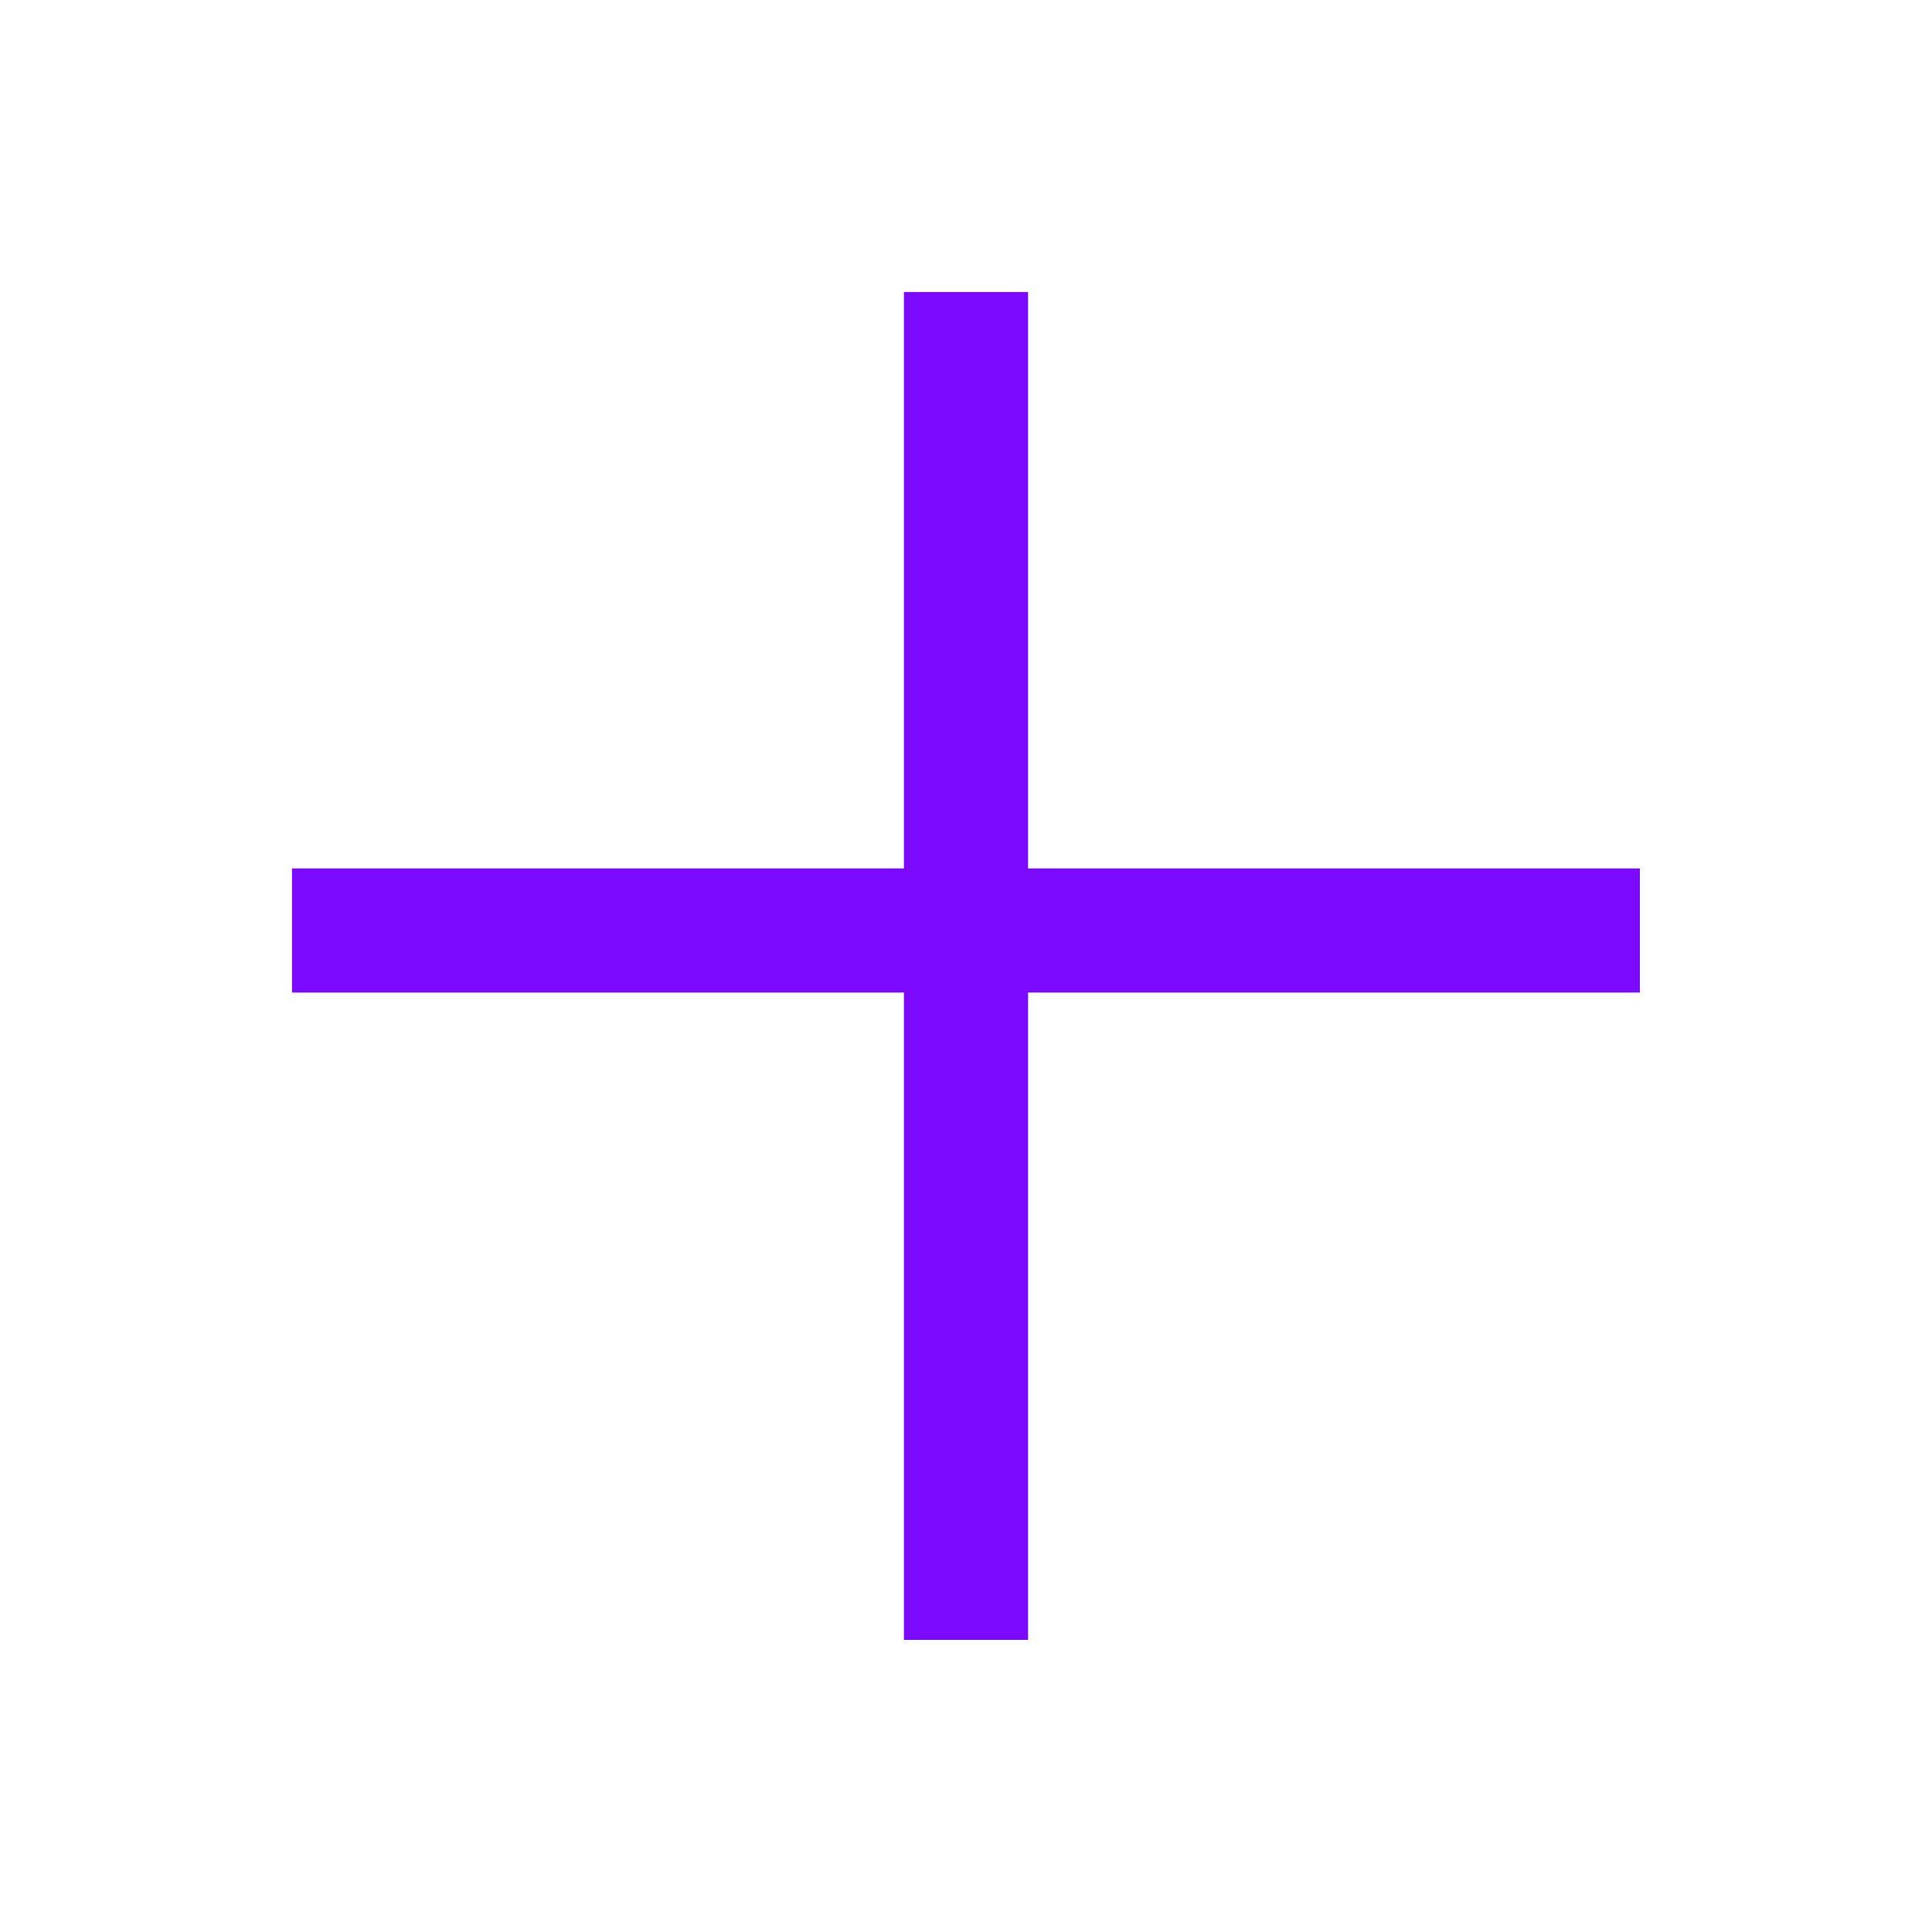
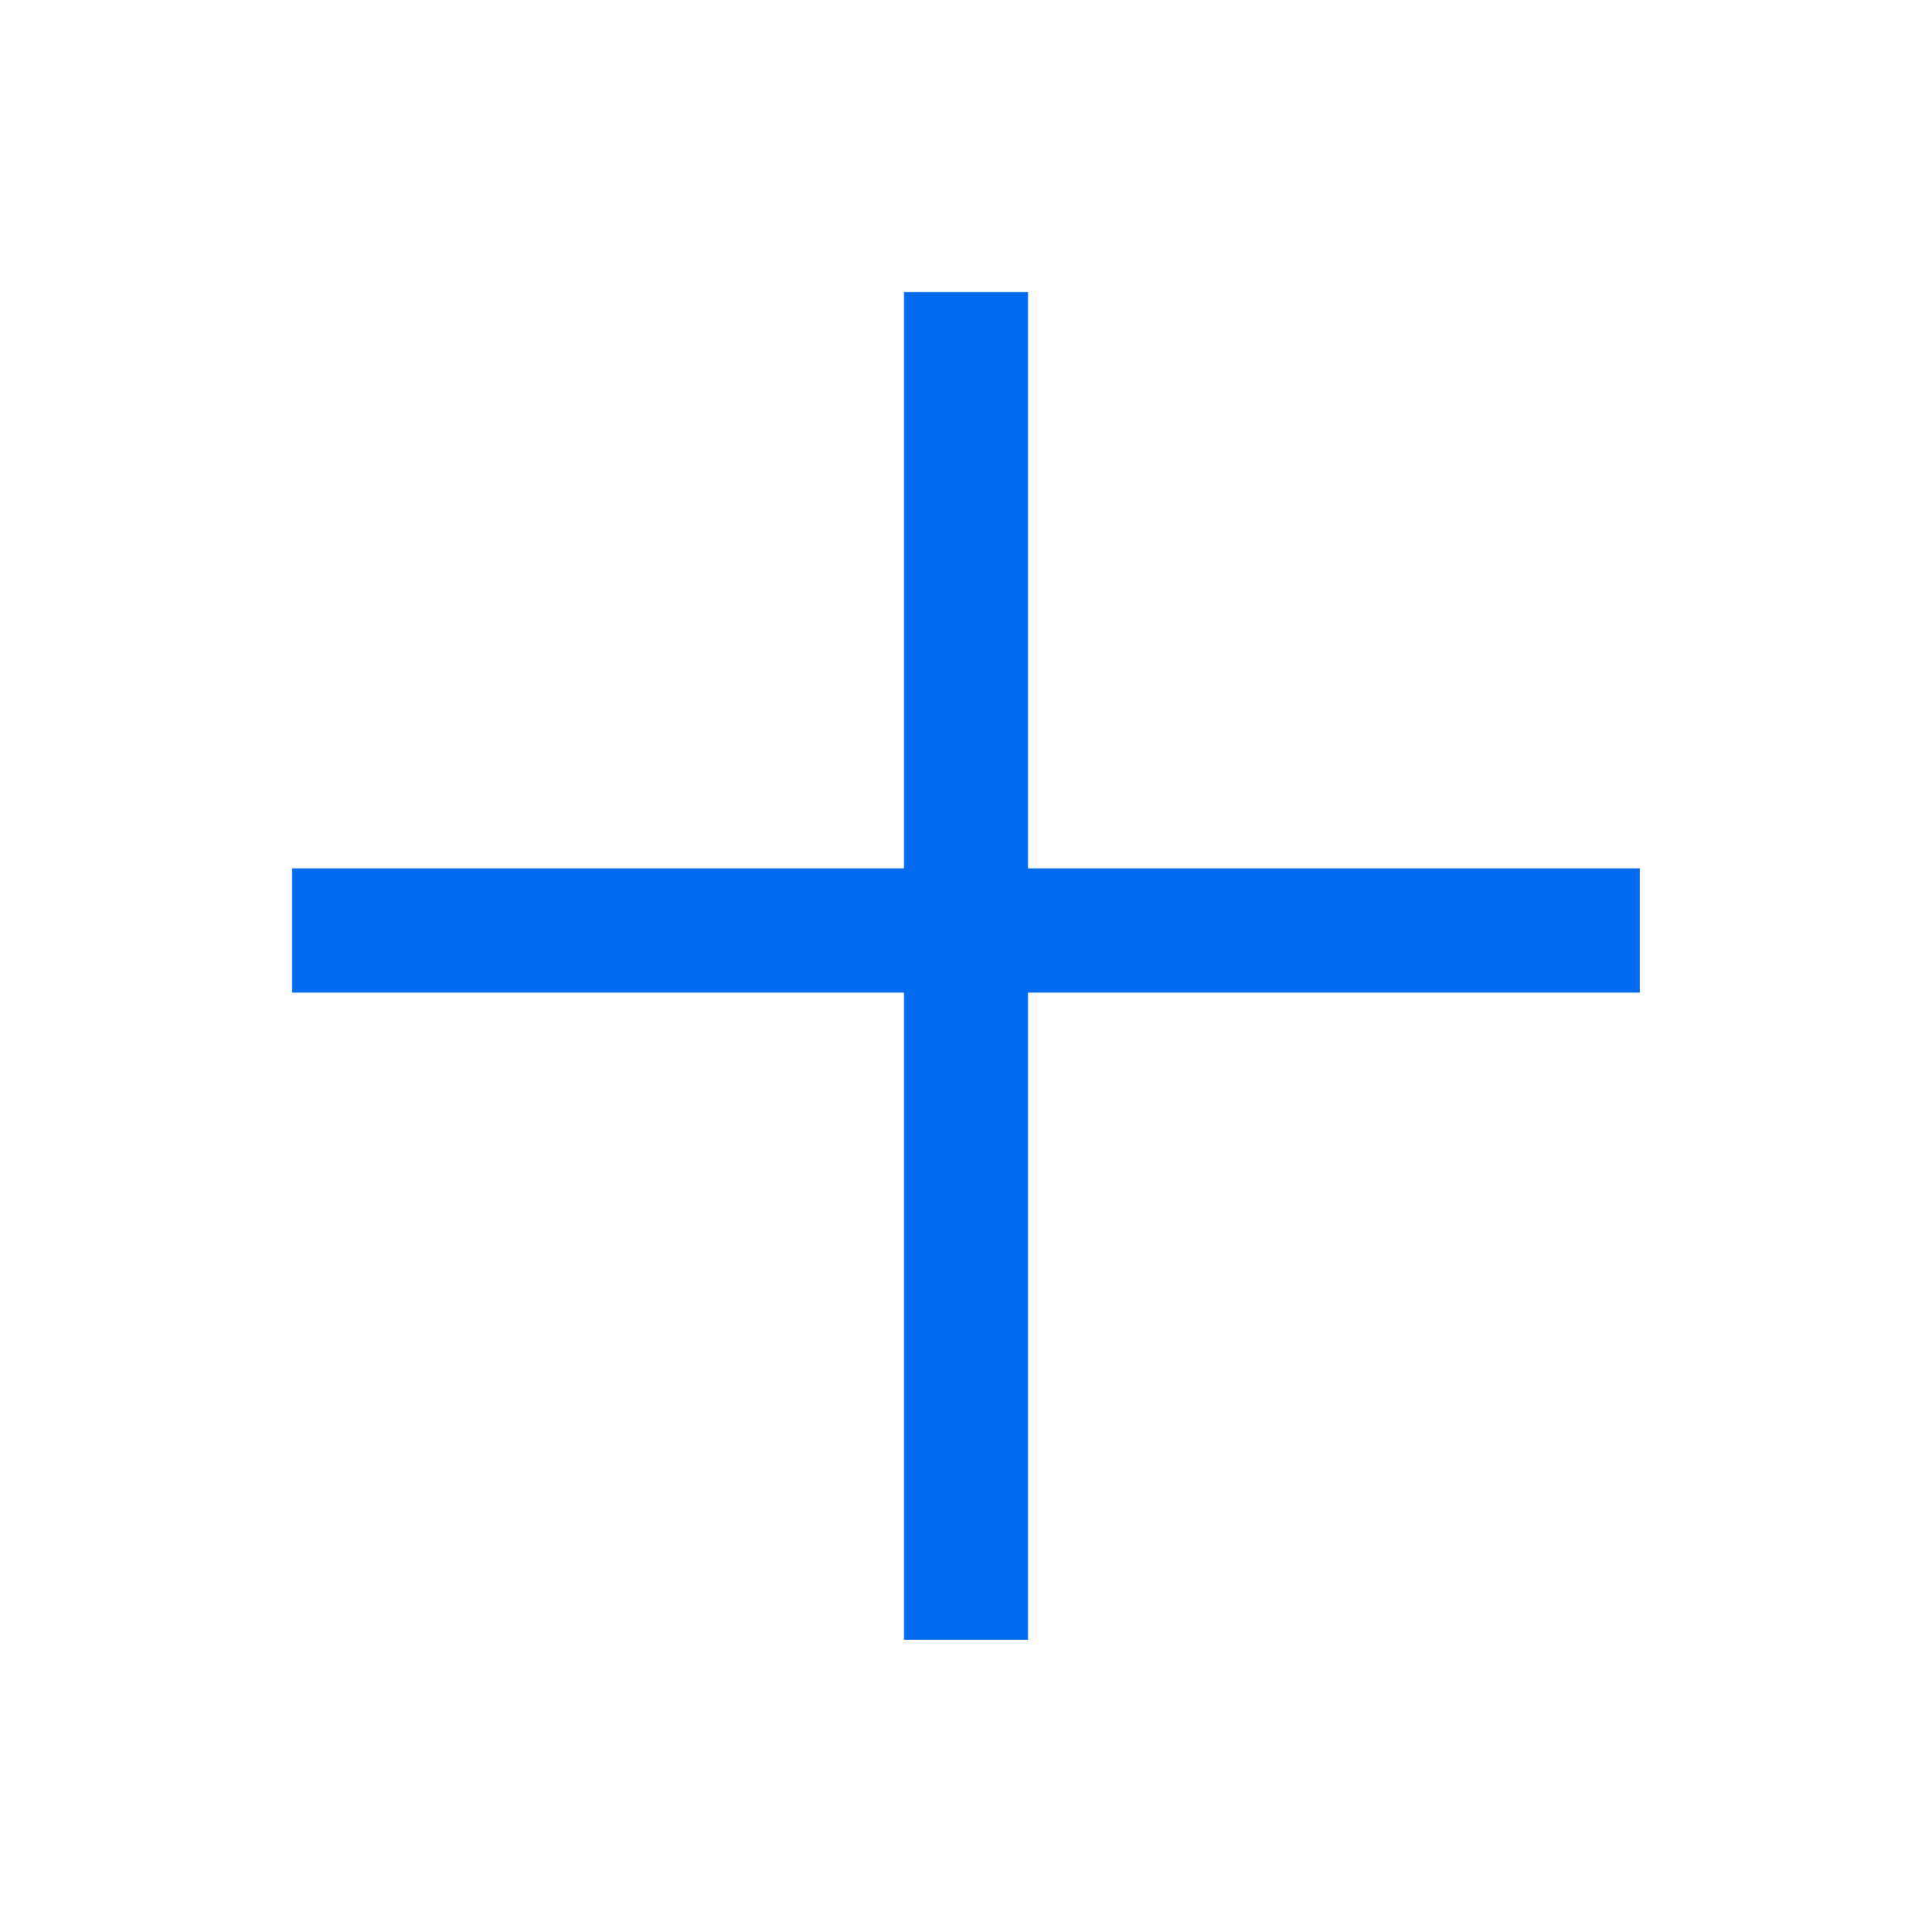
<svg xmlns="http://www.w3.org/2000/svg" width="15.562" height="15.562" viewBox="0 0 15.562 15.562">
  <g>
-     <path fill="none" stroke="rgb(124,10,255)" stroke-linecap="butt" stroke-linejoin="miter" stroke-width="1" d="M2.352 7.495h10.857" />
-     <path fill="none" stroke="rgb(124,10,255)" stroke-linecap="butt" stroke-linejoin="miter" stroke-width="1" d="M7.781 2.352l-0 10.857" />
+     <path fill="none" stroke="rgb(0,106,241)" stroke-linecap="butt" stroke-linejoin="miter" stroke-width="1" d="M2.352 7.495h10.857" />
+     <path fill="none" stroke="rgb(0,106,241)" stroke-linecap="butt" stroke-linejoin="miter" stroke-width="1" d="M7.781 2.352l-0 10.857" />
  </g>
</svg>
